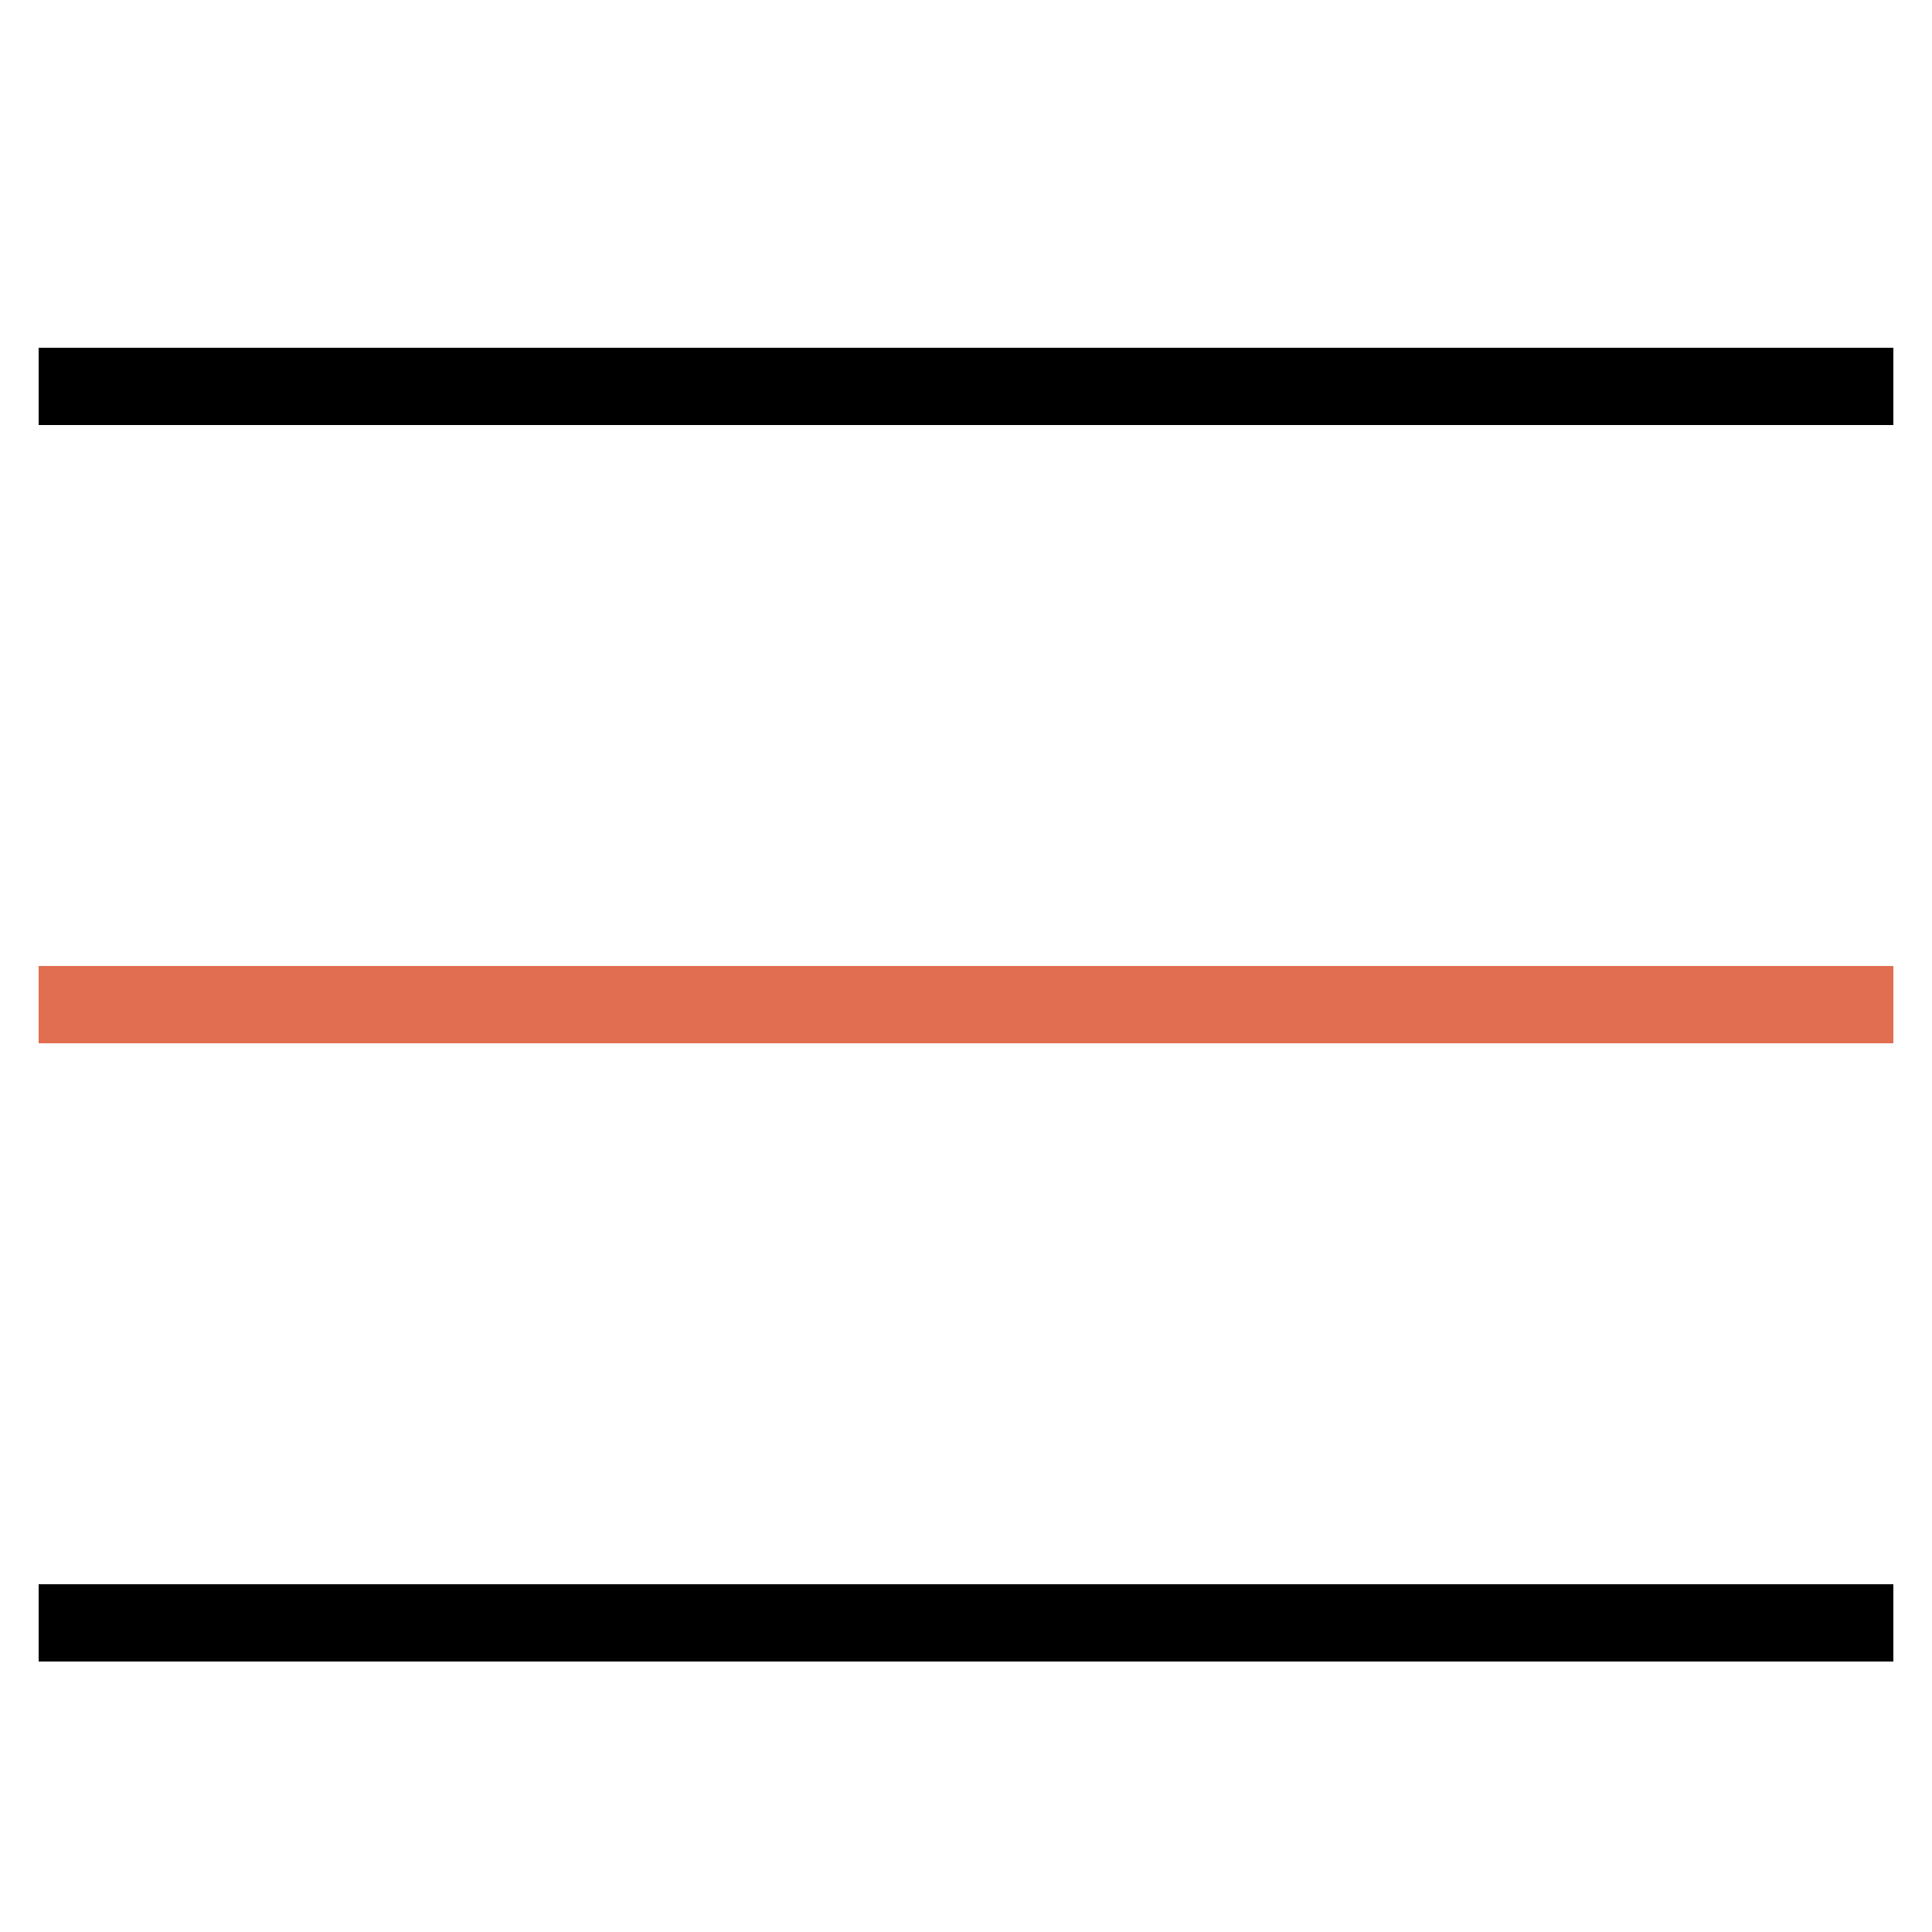
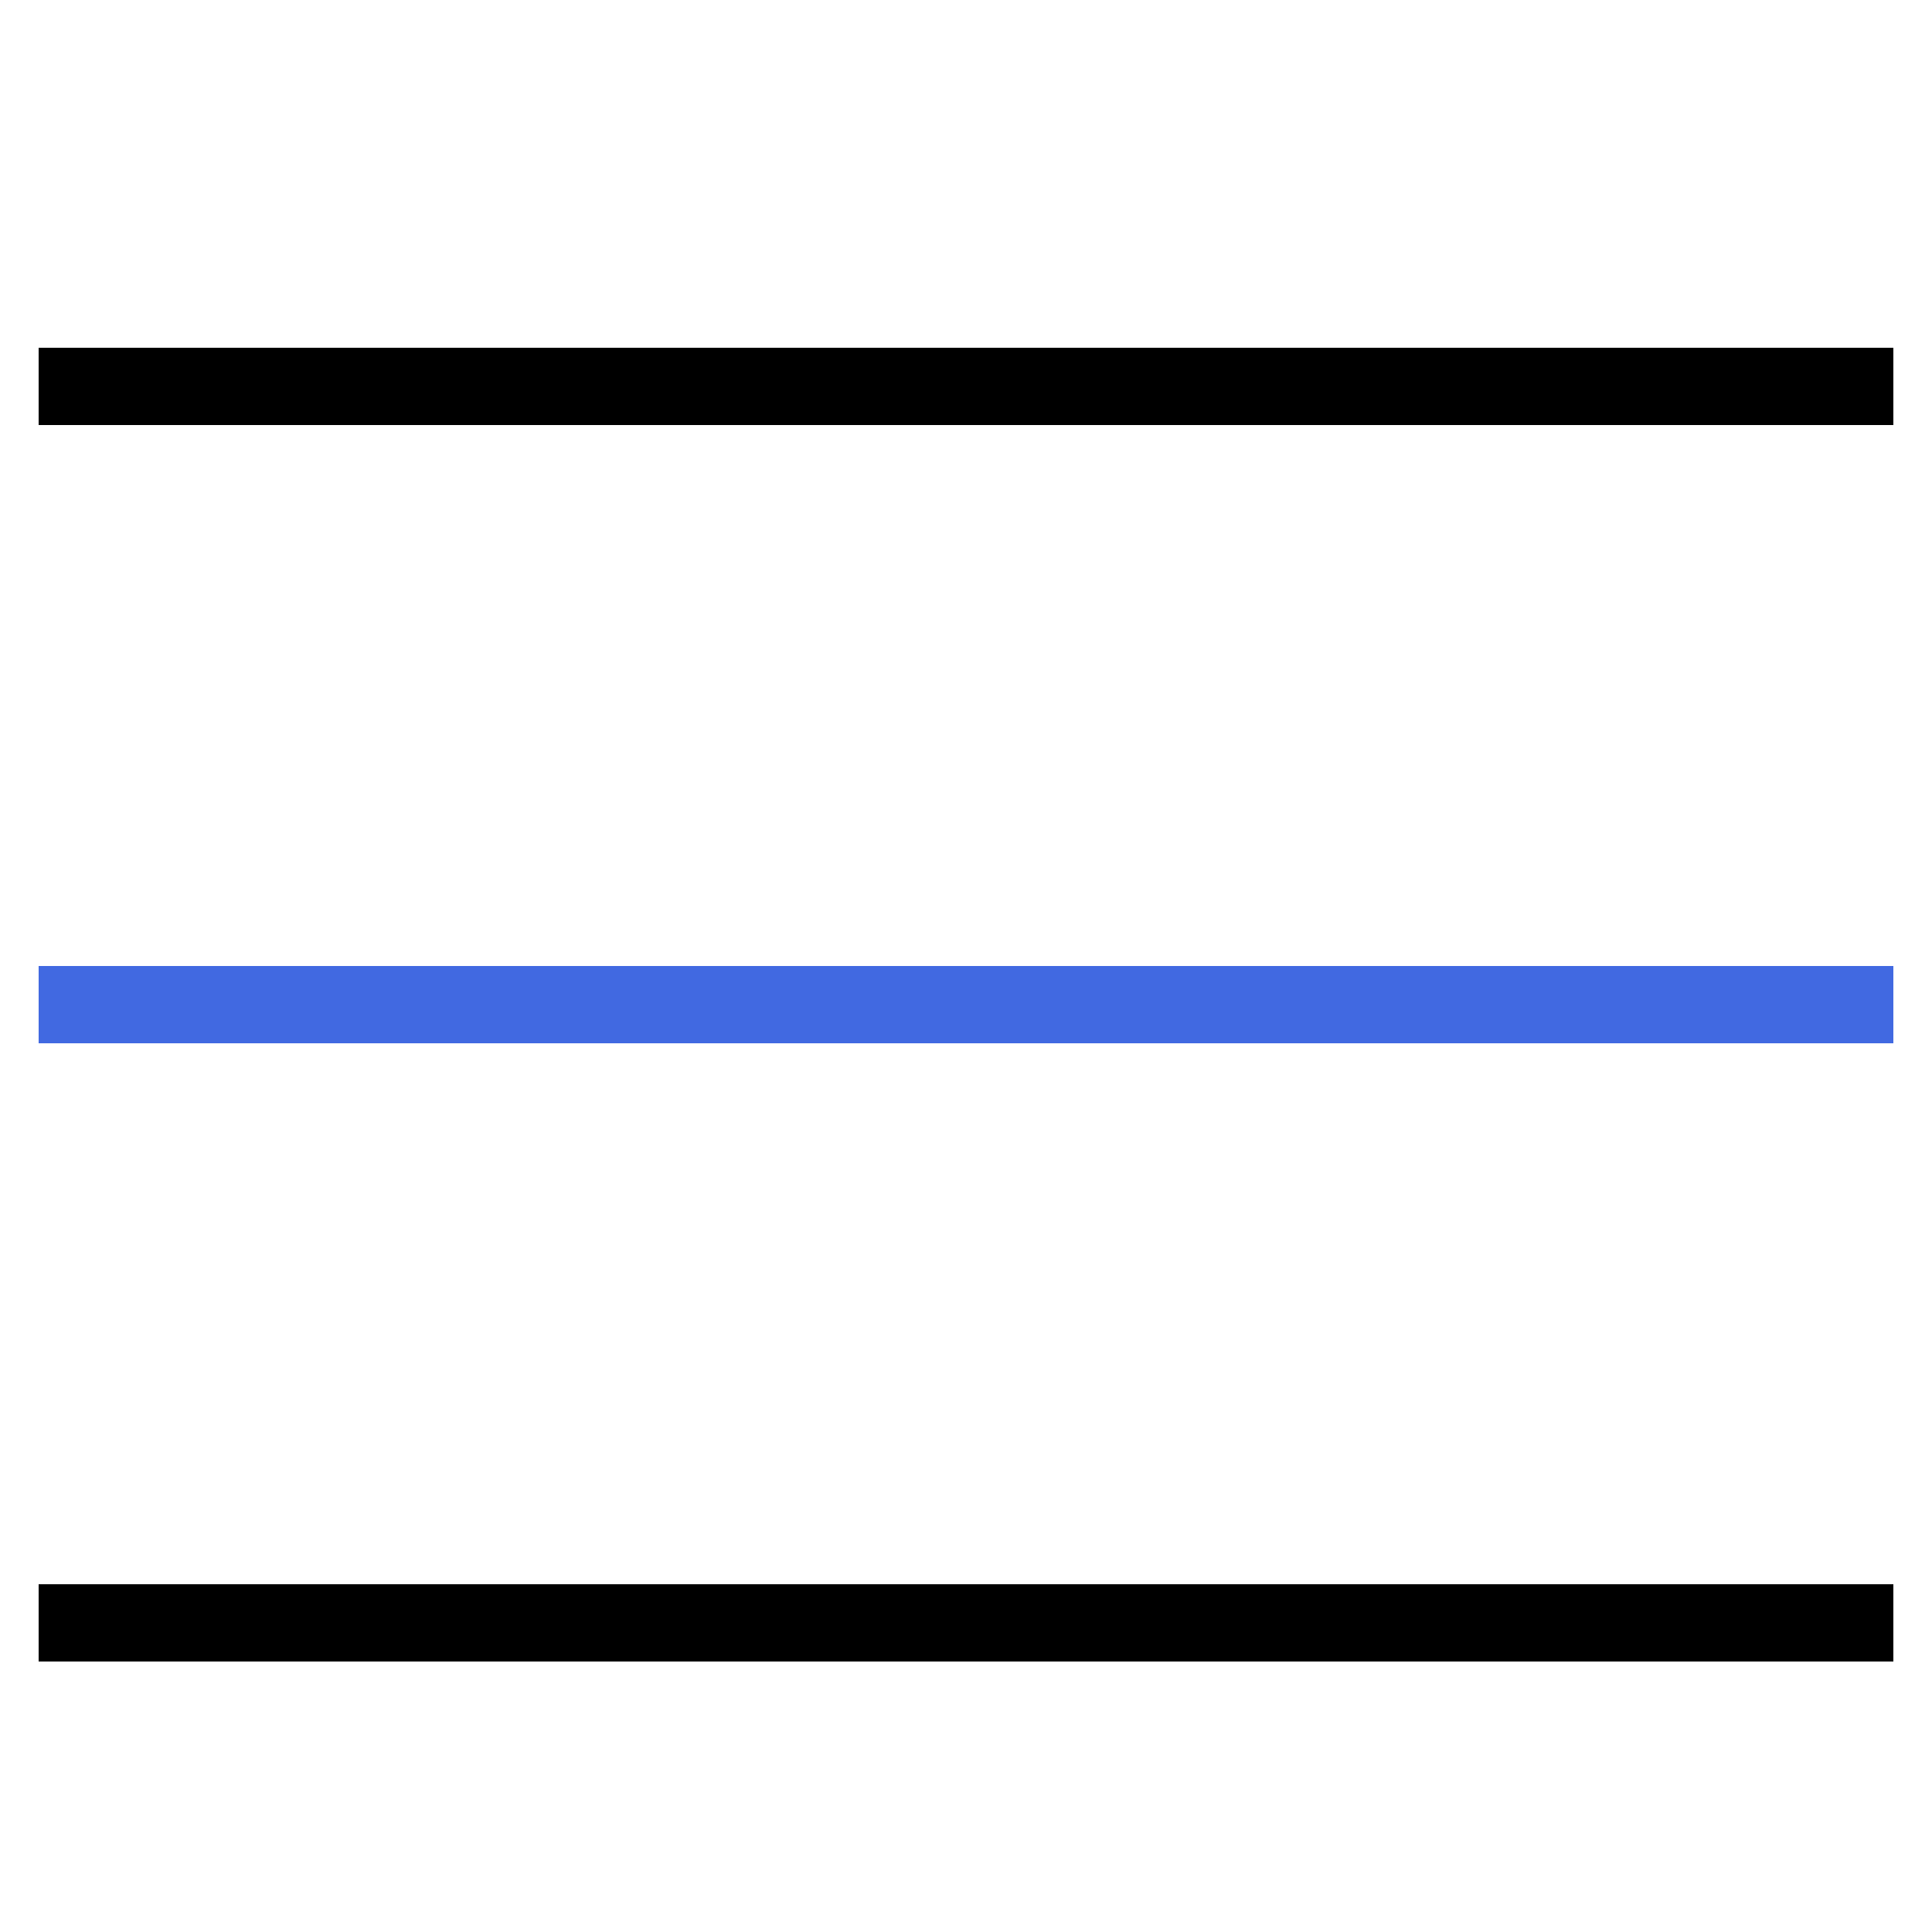
- <svg xmlns="http://www.w3.org/2000/svg" width="24" height="24" viewBox="0 0 24 25" fill="none">
-   <line y1="5" x2="24" y2="5" stroke="black" />
-   <line y1="13" x2="24" y2="13" stroke="#E16E50" />
-   <line y1="21" x2="24" y2="21" stroke="black" />
+ <svg xmlns="http://www.w3.org/2000/svg" width="100%" height="100%" viewBox="0 0 24 24" version="1.1" xml:space="preserve" style="fill-rule:evenodd;clip-rule:evenodd;">
+   <g transform="matrix(0.96,0,0,0.96,0.48,0)">
+     <path d="M0,5L24,5" style="fill:none;fill-rule:nonzero;stroke:black;stroke-width:1px;" />
+   </g>
+   <g transform="matrix(0.96,0,0,0.96,0.48,0)">
+     <path d="M0,13L24,13" style="fill:none;fill-rule:nonzero;stroke:rgb(65,105,225);stroke-width:1px;" />
+   </g>
+   <g transform="matrix(0.96,0,0,0.96,0.48,0)">
+     <path d="M0,21L24,21" style="fill:none;fill-rule:nonzero;stroke:black;stroke-width:1px;" />
+   </g>
</svg>
